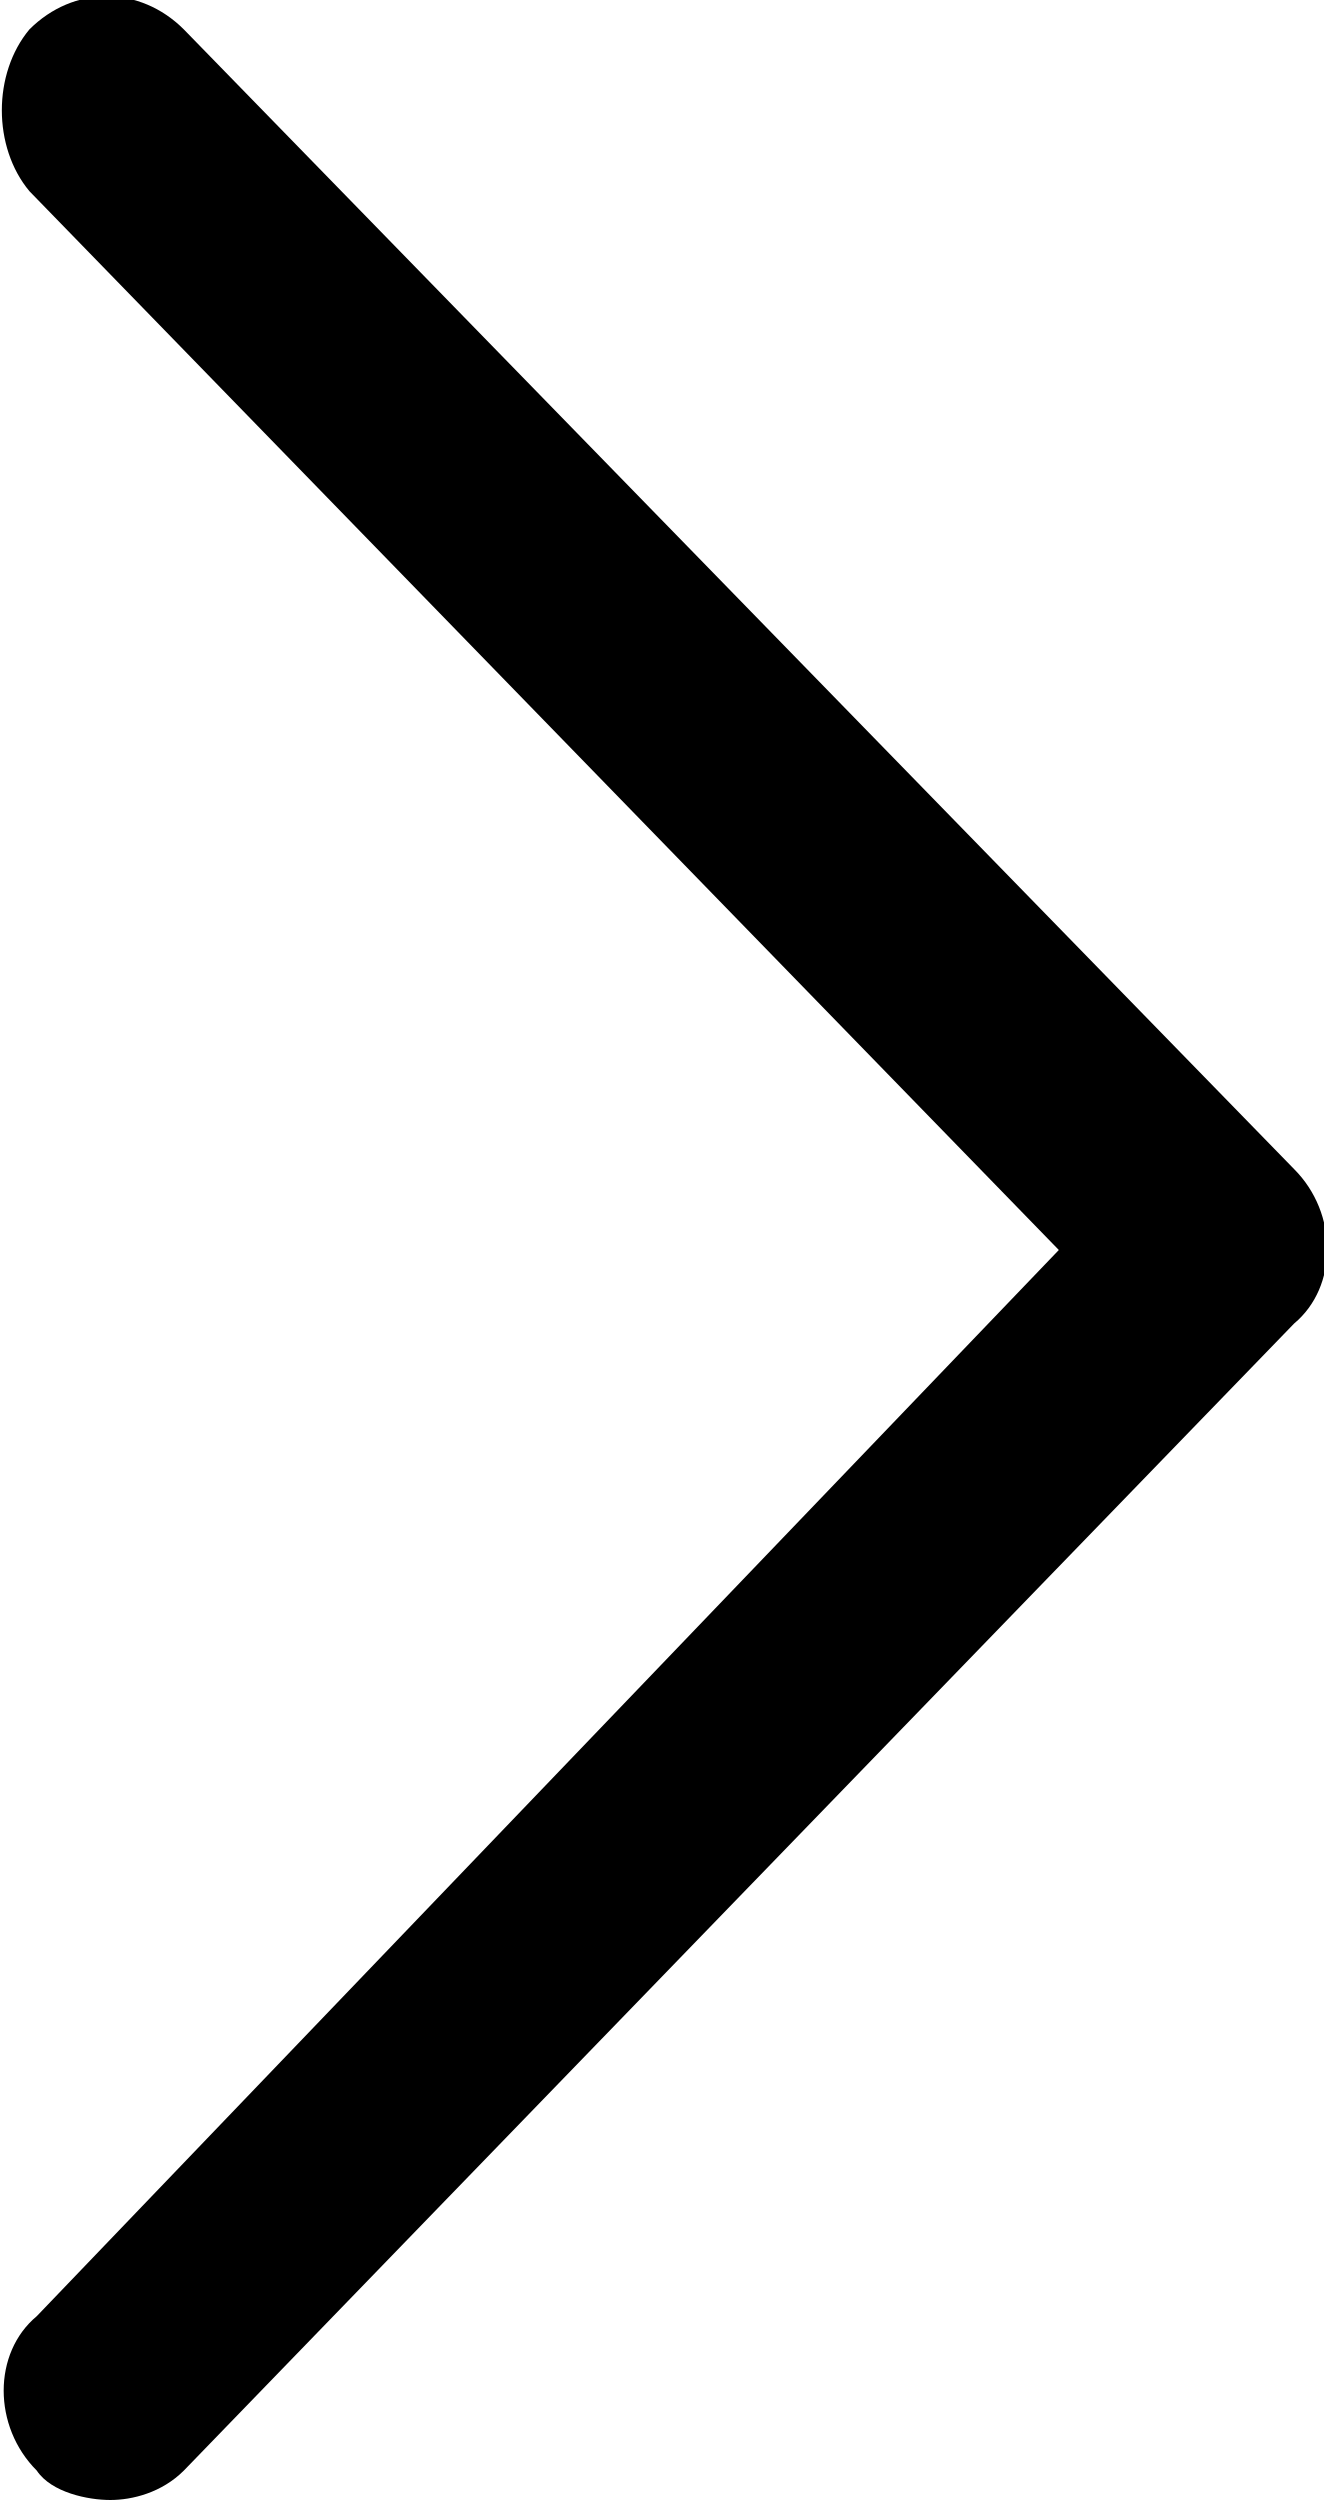
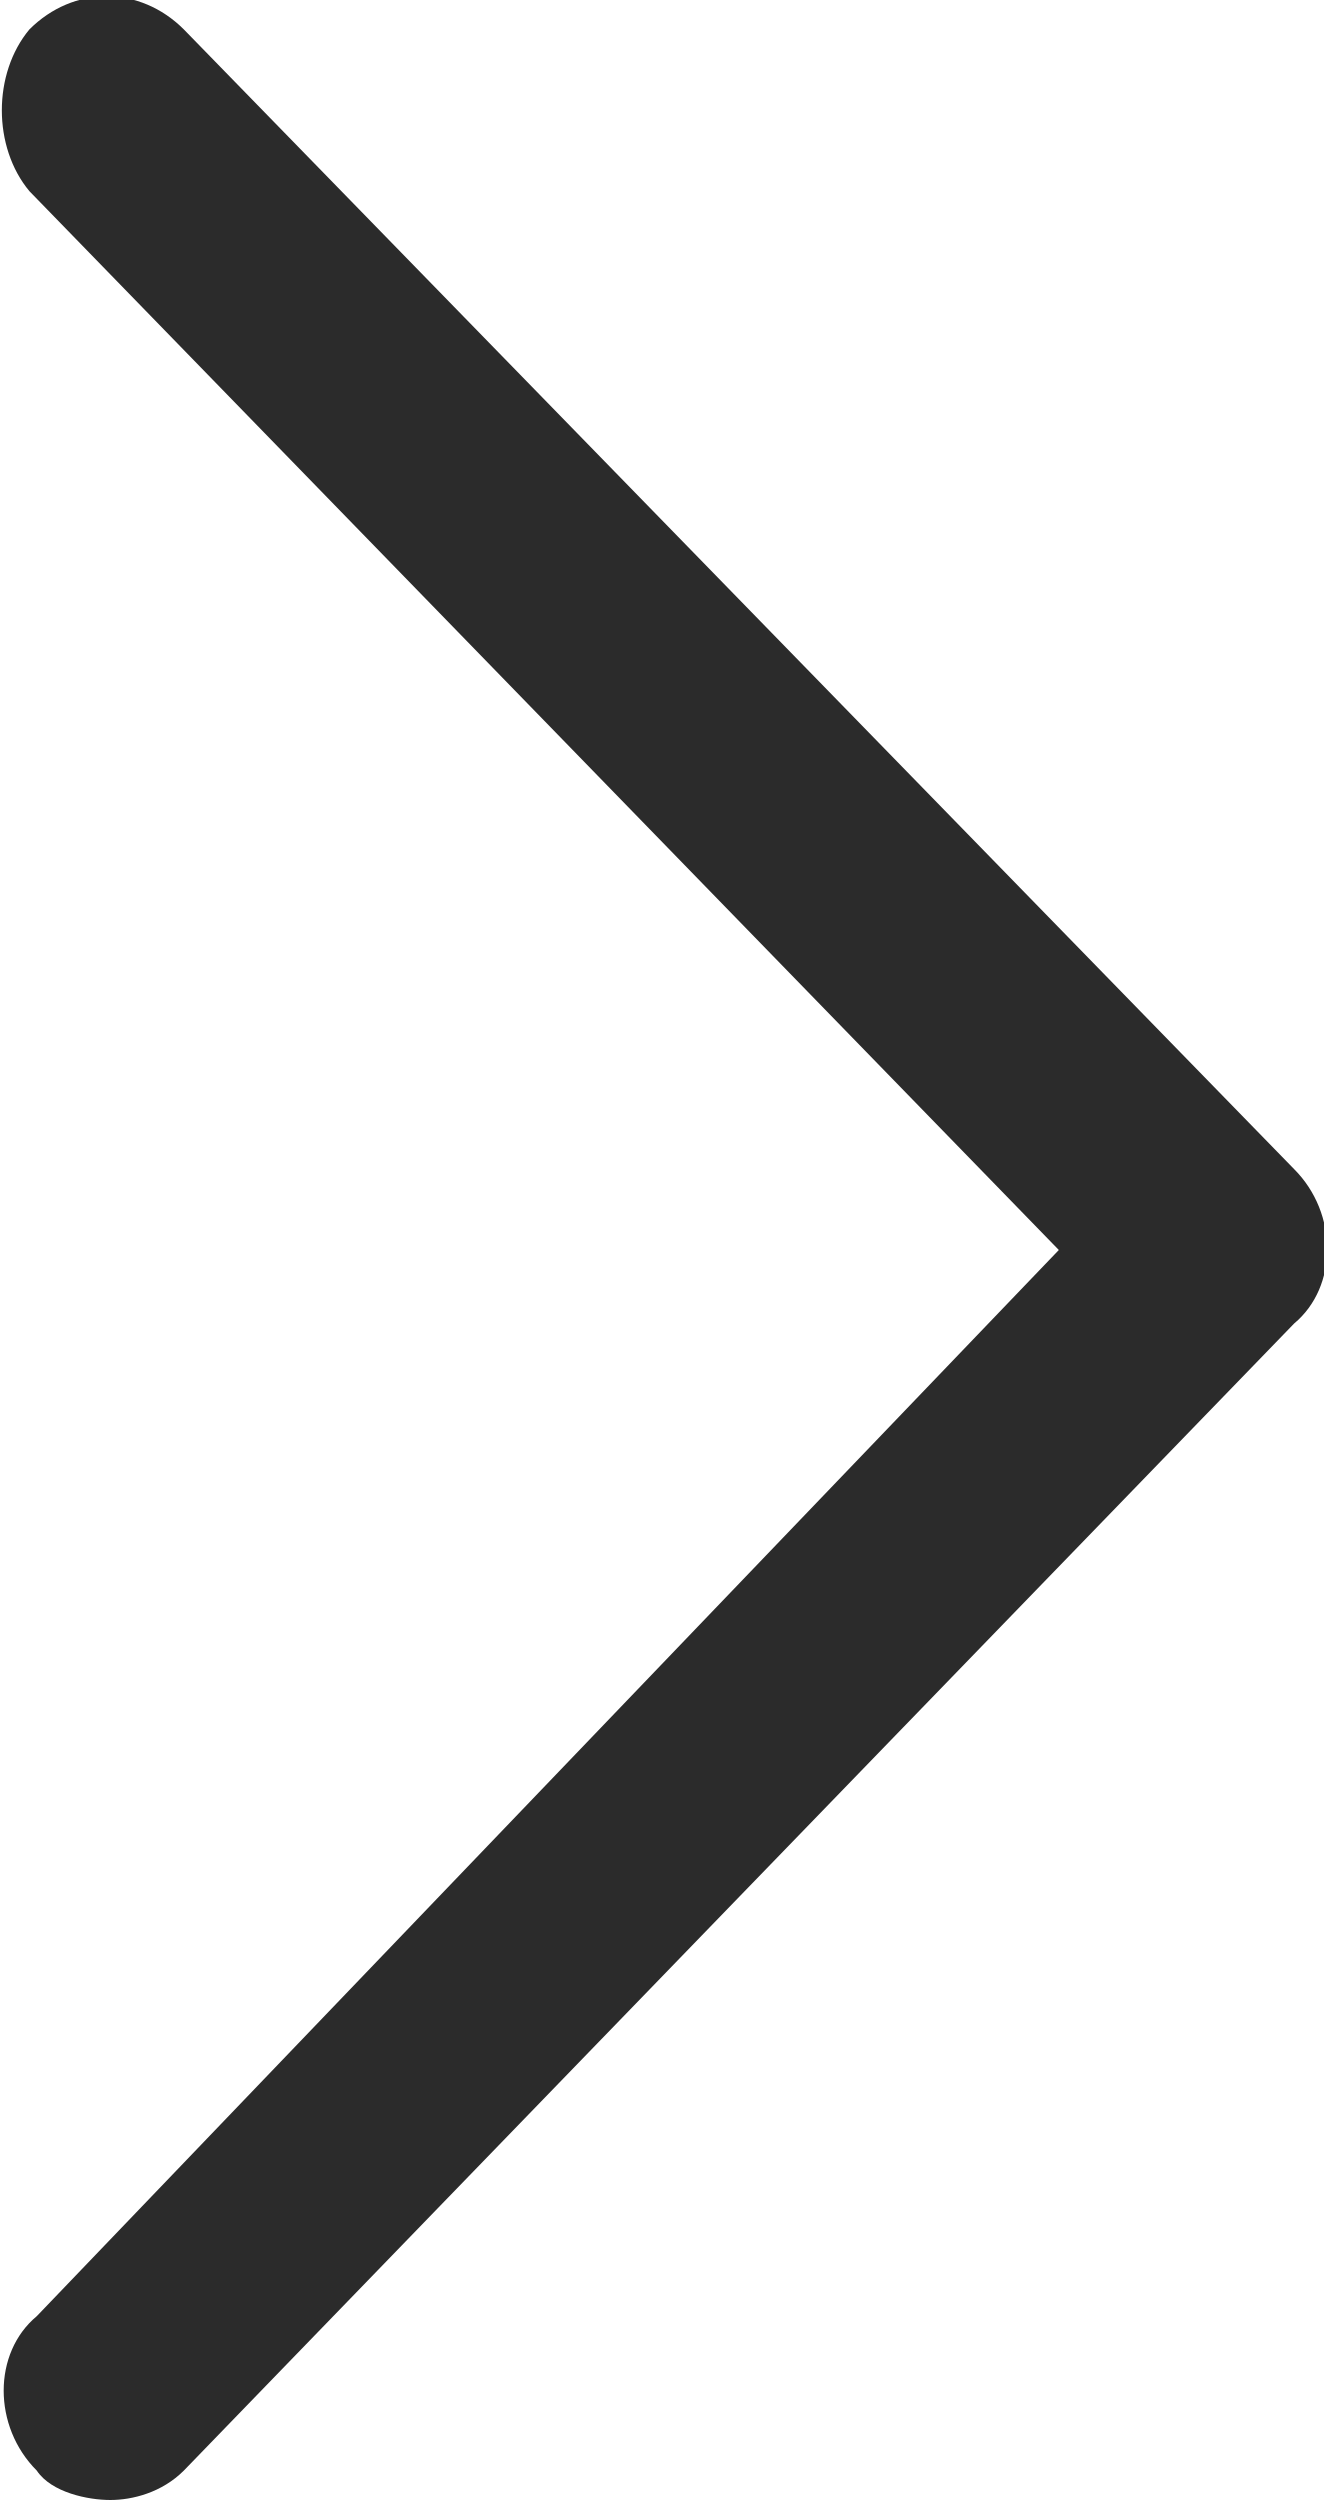
- <svg xmlns="http://www.w3.org/2000/svg" version="1.1" id="Layer_1" x="0px" y="0px" viewBox="0 0 18 34" style="enable-background:new 0 0 18 34;" xml:space="preserve">
+ <svg xmlns="http://www.w3.org/2000/svg" version="1.1" id="Layer_1" x="0px" y="0px" viewBox="0 0 18 34" style="enable-background:new 0 0 18 34;" fill="#2b2b2b" xml:space="preserve">
  <path d="M14.4,17L0.4,2.6C-0.1,2-0.1,1,0.4,0.4c0.6-0.6,1.5-0.6,2.1,0l15.1,15.5c0.6,0.6,0.6,1.6,0,2.1L2.5,33.6   c-0.3,0.3-0.7,0.4-1,0.4s-0.8-0.1-1-0.4c-0.6-0.6-0.6-1.6,0-2.1L14.4,17z" />
</svg>
